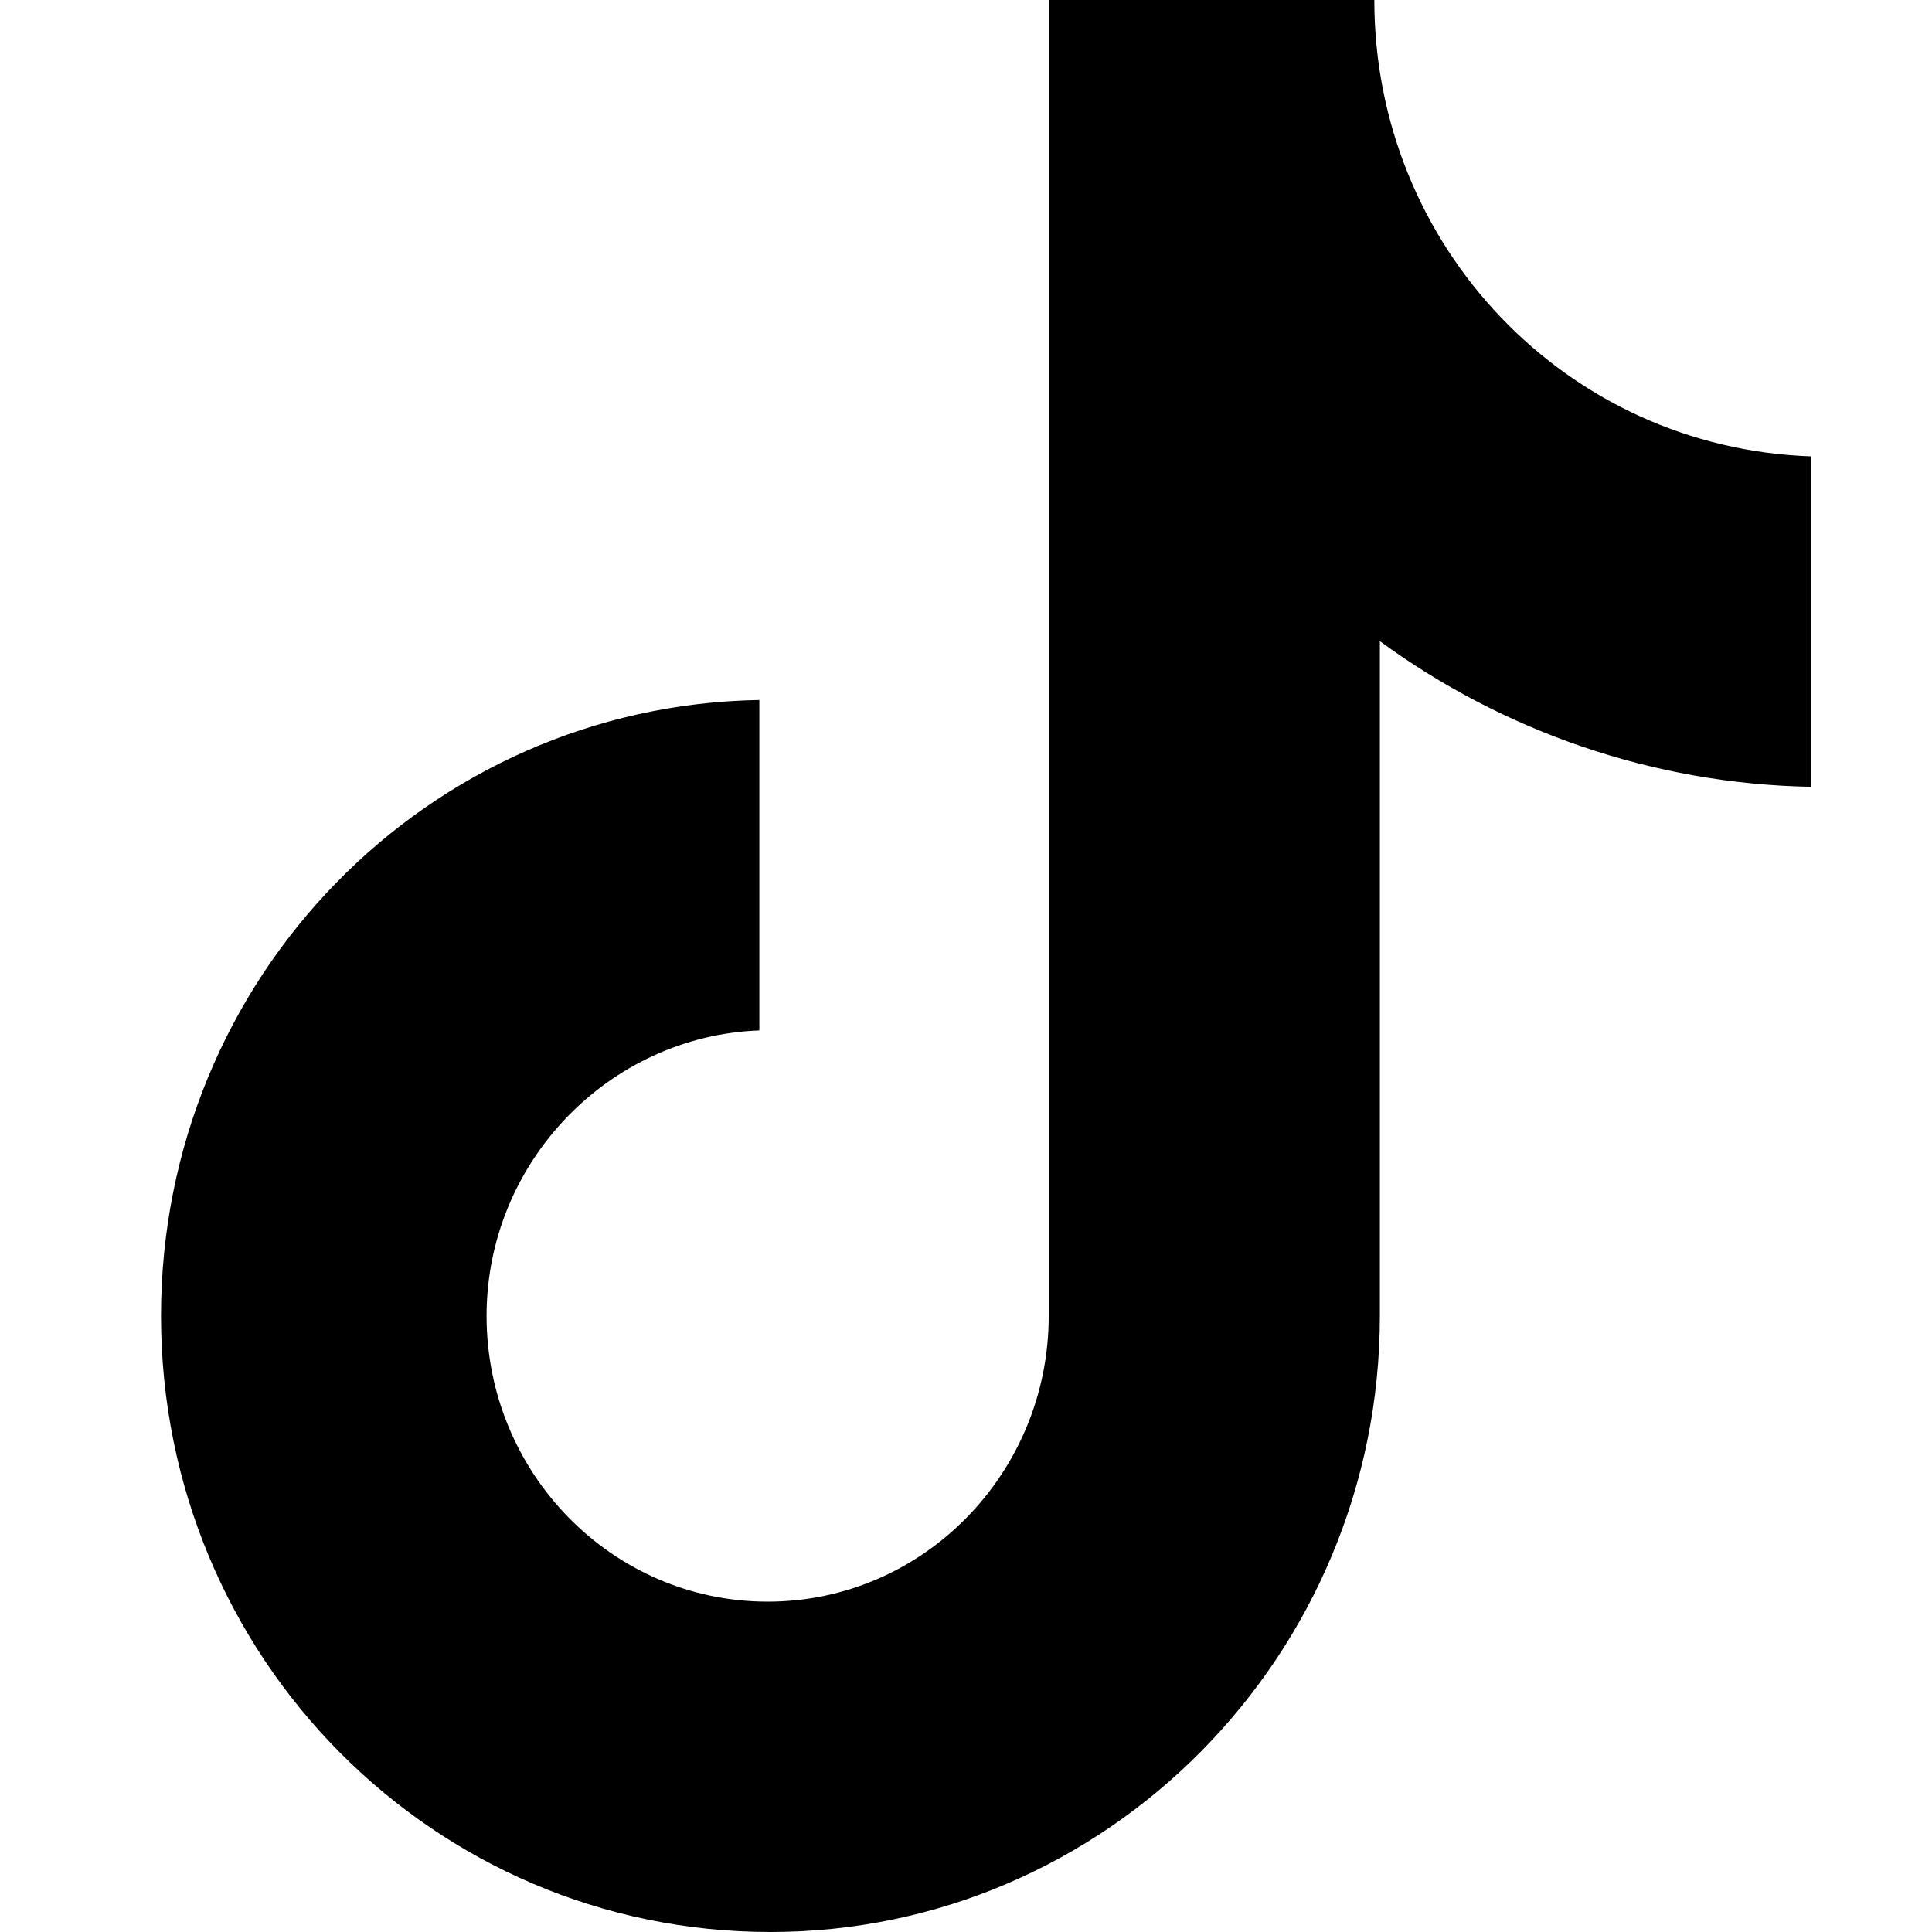
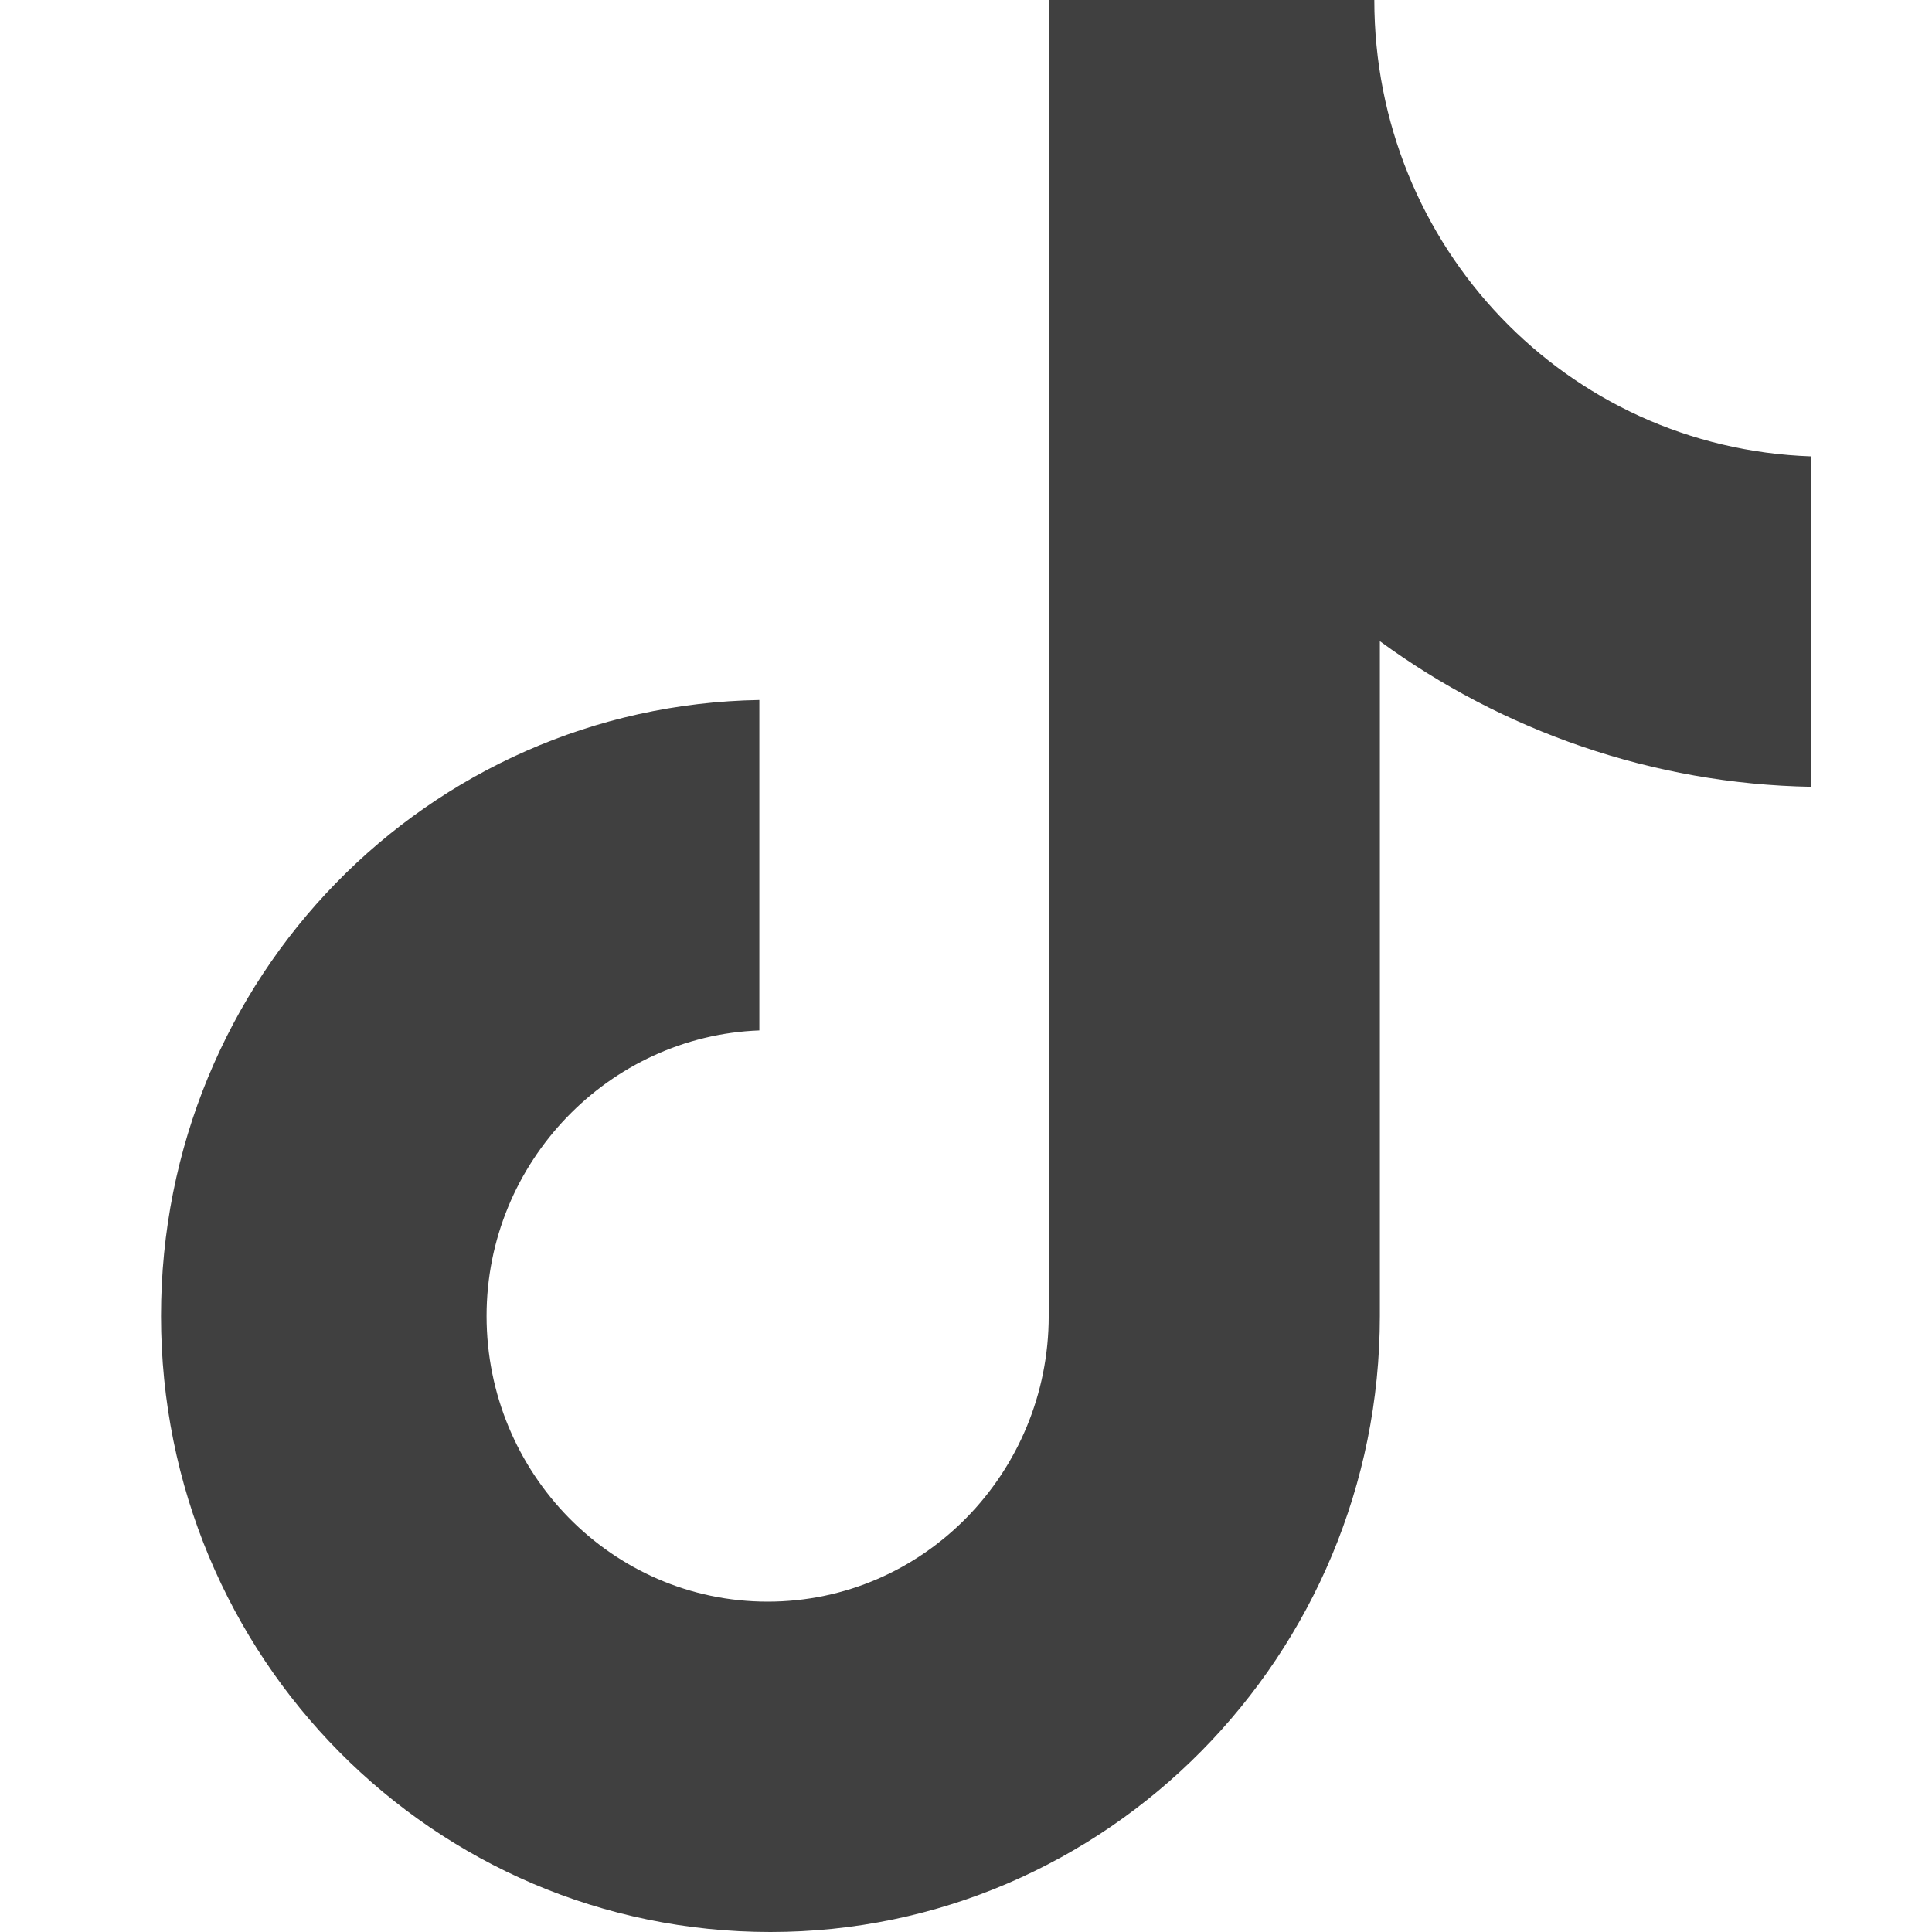
<svg xmlns="http://www.w3.org/2000/svg" width="32" height="32" viewBox="0 0 32 32" fill="none">
-   <path d="M22.763 0H17.37V21.797C17.37 24.394 15.296 26.528 12.715 26.528C10.134 26.528 8.059 24.394 8.059 21.797C8.059 19.246 10.088 17.159 12.577 17.067V11.594C7.091 11.687 2.667 16.186 2.667 21.797C2.667 27.455 7.184 32 12.761 32C18.338 32 22.855 27.409 22.855 21.797V10.62C24.884 12.104 27.372 12.986 30 13.032V7.559C25.944 7.42 22.763 4.081 22.763 0Z" fill="black" />
+   <path d="M22.763 0H17.37V21.797C17.37 24.394 15.296 26.528 12.715 26.528C10.134 26.528 8.059 24.394 8.059 21.797C8.059 19.246 10.088 17.159 12.577 17.067V11.594C7.091 11.687 2.667 16.186 2.667 21.797C2.667 27.455 7.184 32 12.761 32C18.338 32 22.855 27.409 22.855 21.797V10.62C24.884 12.104 27.372 12.986 30 13.032V7.559C25.944 7.42 22.763 4.081 22.763 0Z" fill="#404040" />
</svg>
